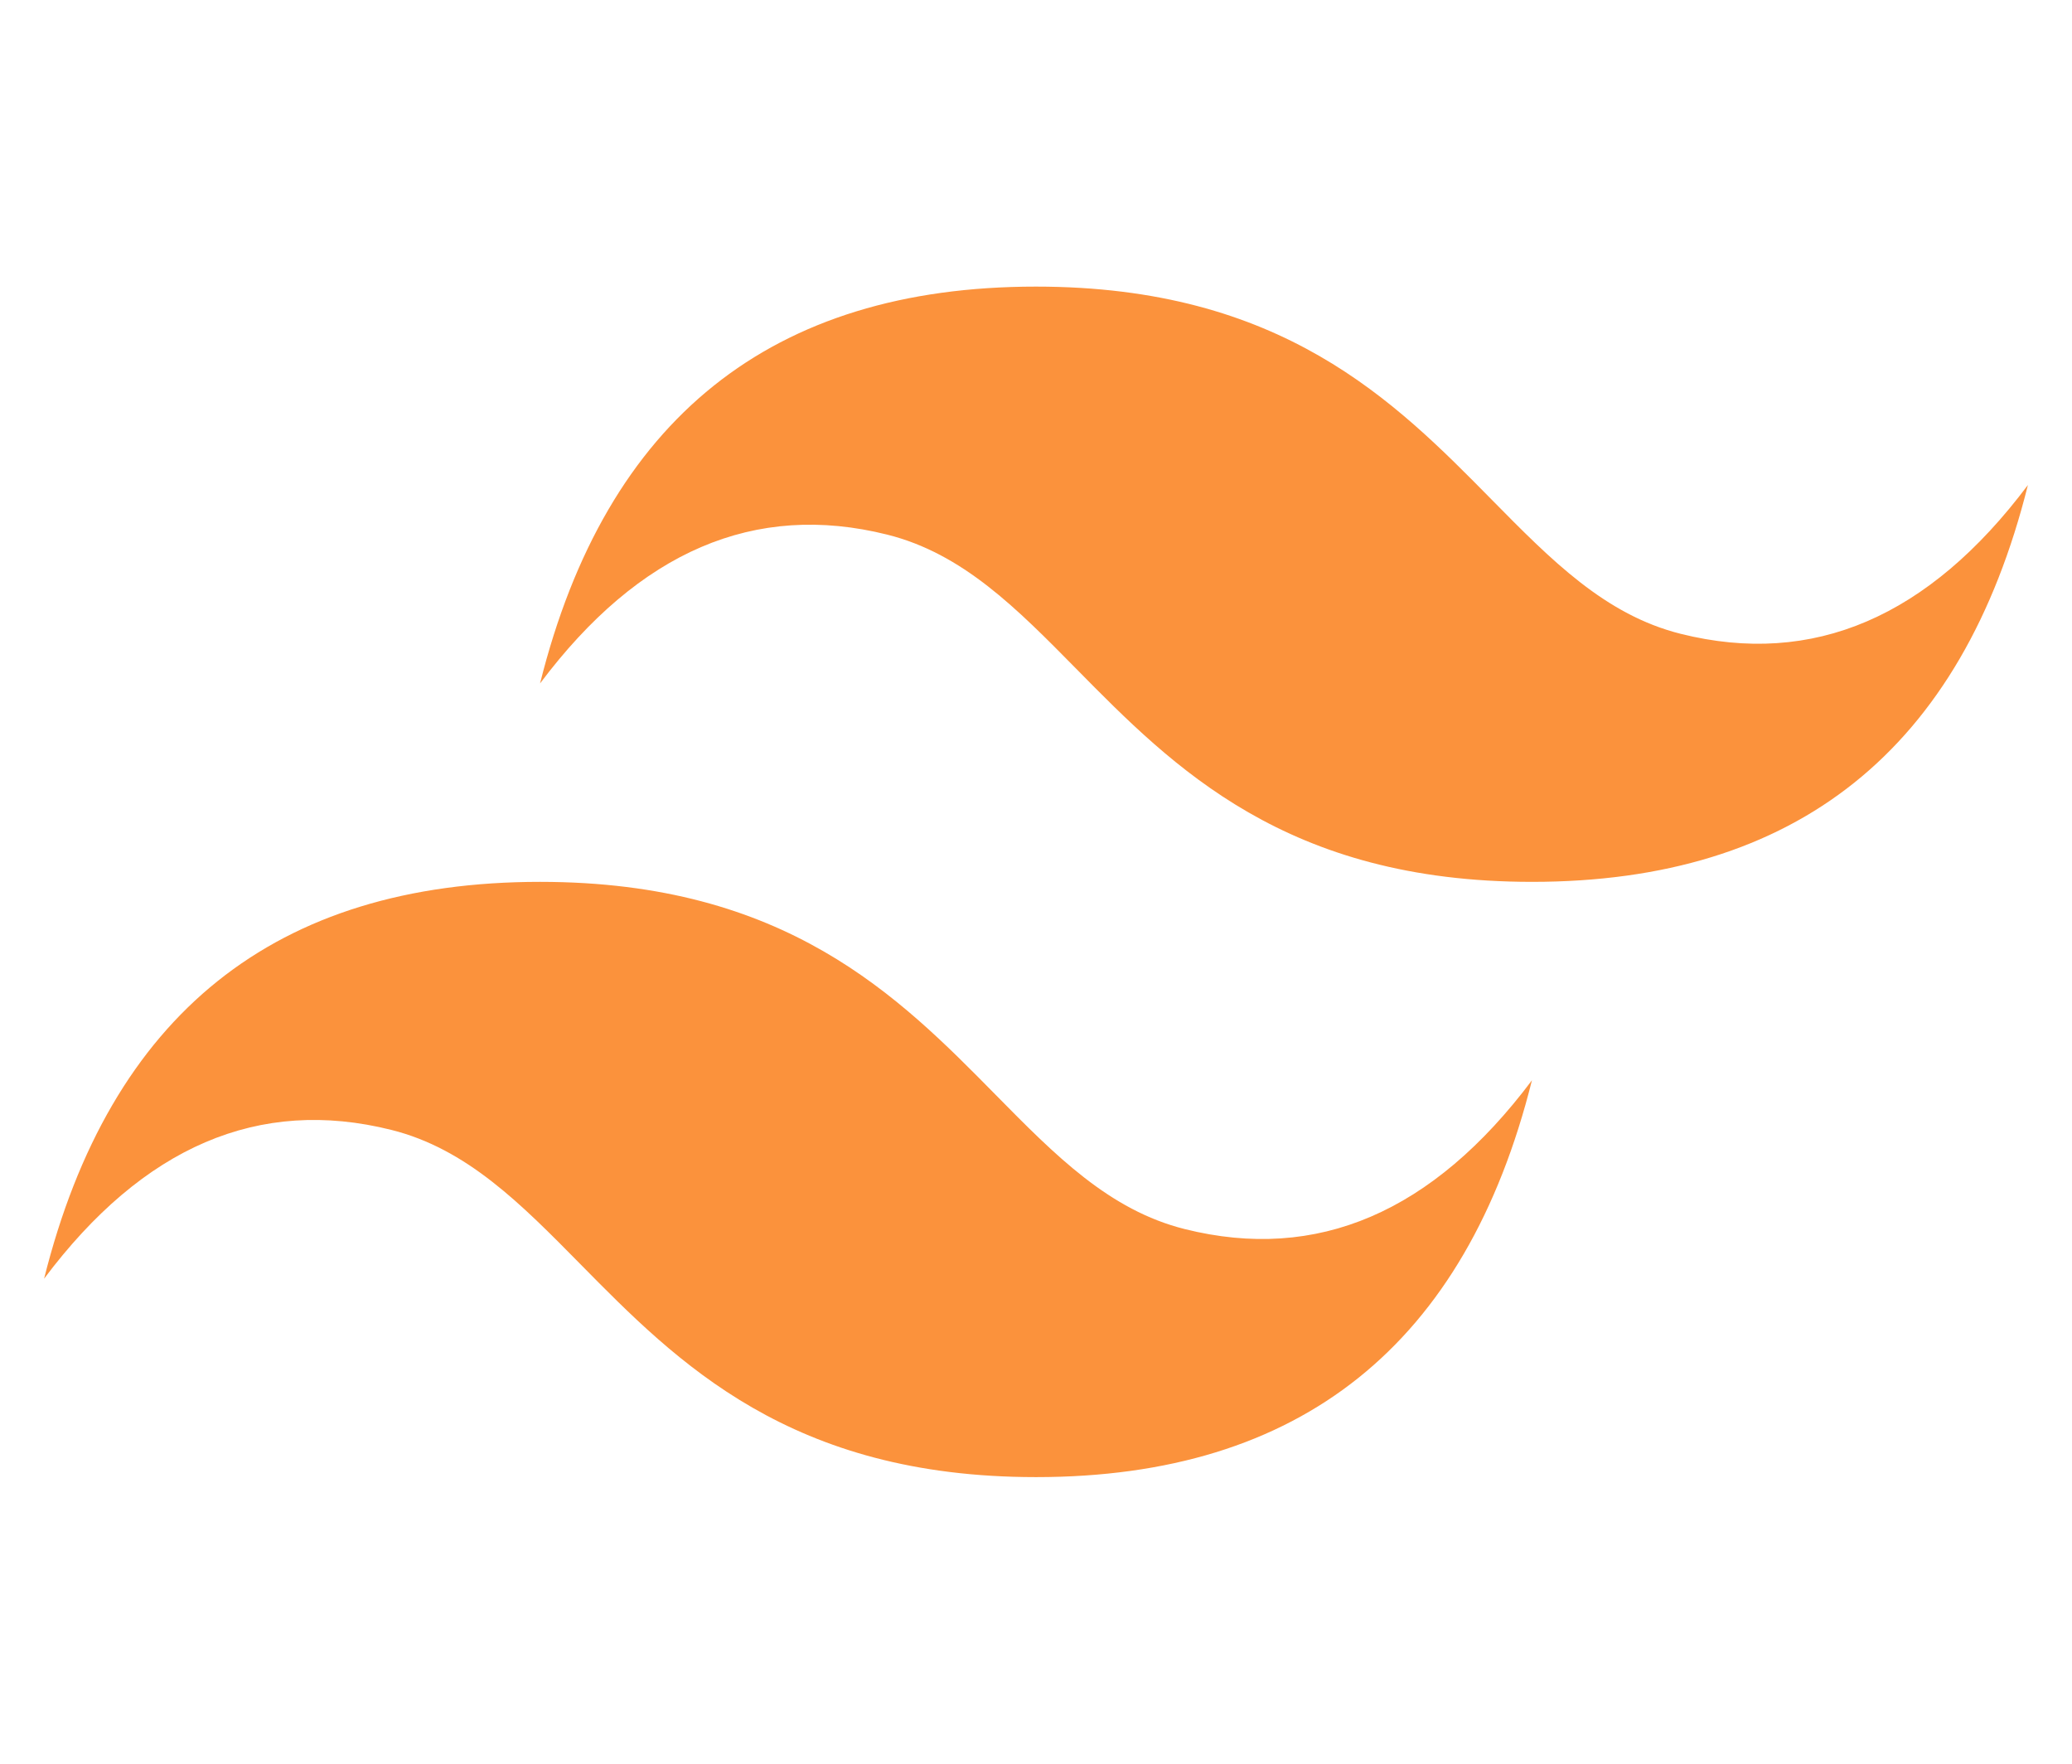
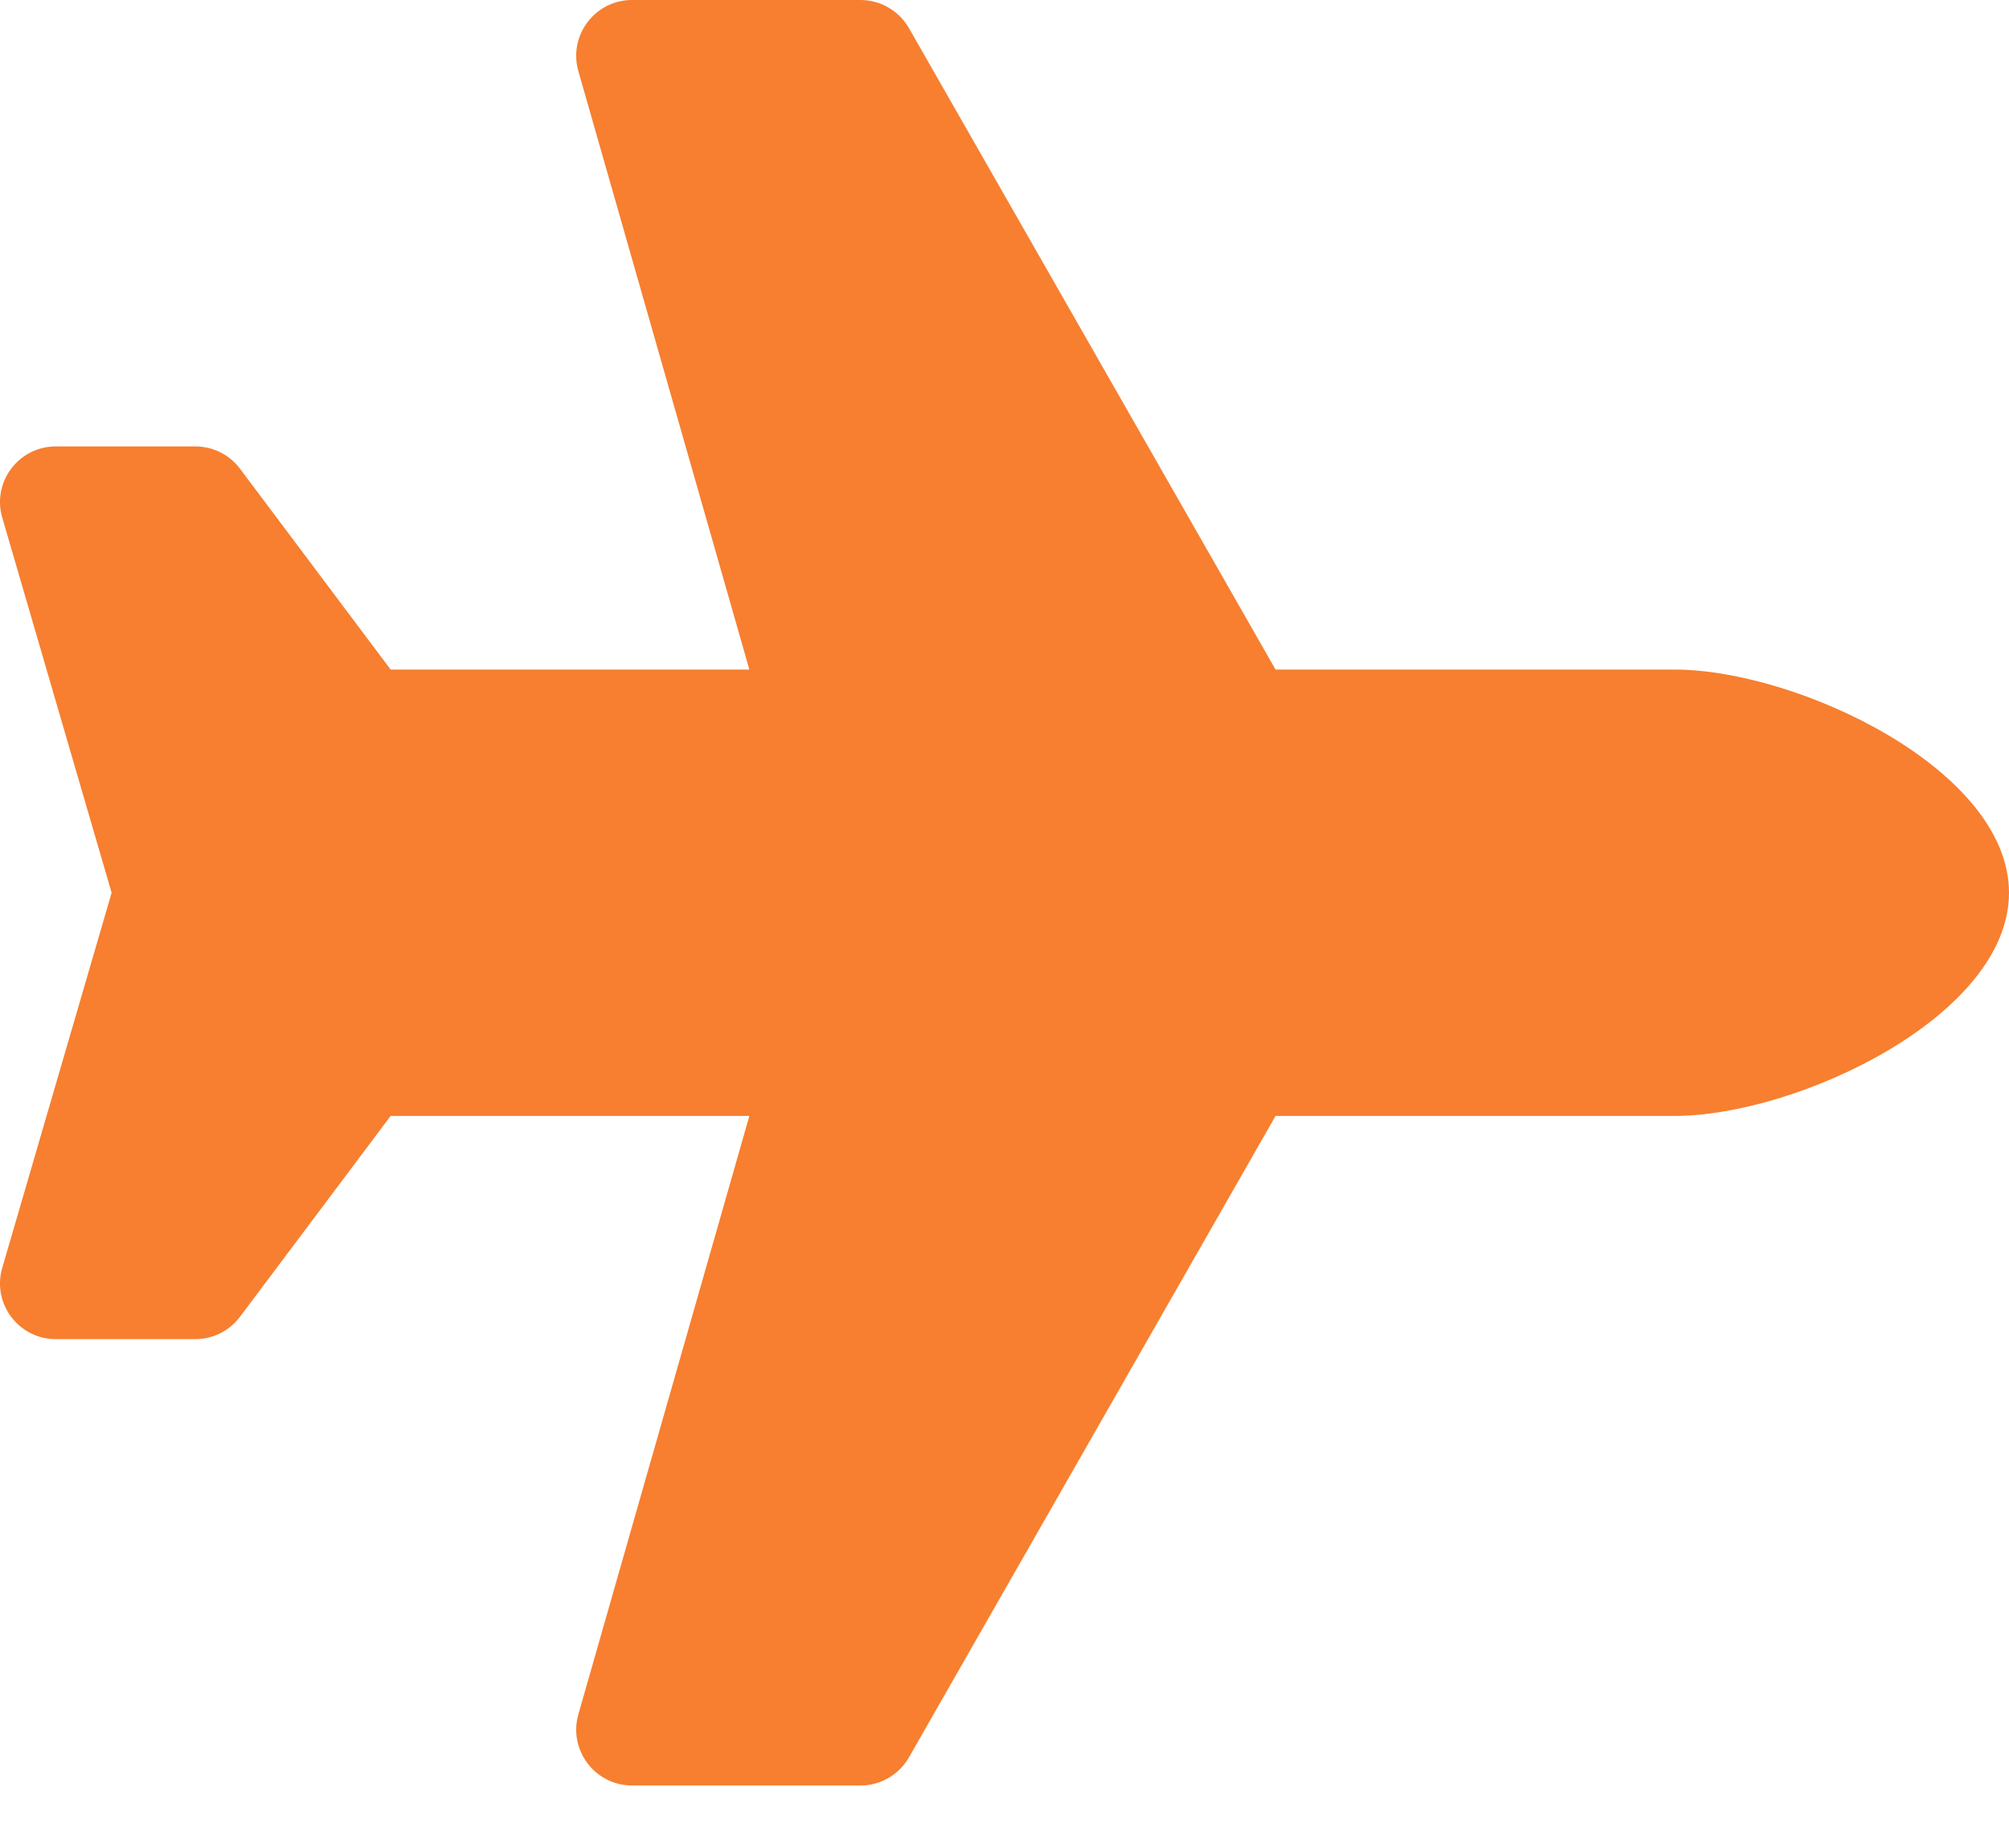
- <svg xmlns="http://www.w3.org/2000/svg" className="h-8" viewBox="0 0 47 40" fill="none">
-   <path fill="#FB923C" d="M23.5 6.5C17.5 6.5 13.75 9.5 12.25 15.5C14.5 12.5 17.125 11.375 20.125 12.125C21.837 12.553 23.06 13.795 24.414 15.169C26.62 17.408 29.173 20 34.75 20C40.75 20 44.5 17 46 11C43.75 14 41.125 15.125 38.125 14.375C36.413 13.947 35.19 12.705 33.836 11.331C31.63 9.092 29.077 6.5 23.5 6.5ZM12.25 20C6.25 20 2.5 23 1 29C3.25 26 5.875 24.875 8.875 25.625C10.587 26.053 11.81 27.295 13.164 28.669C15.37 30.908 17.923 33.5 23.5 33.5C29.5 33.5 33.25 30.5 34.75 24.5C32.5 27.5 29.875 28.625 26.875 27.875C25.163 27.447 23.94 26.205 22.586 24.831C20.38 22.592 17.827 20 12.25 20Z" />
-   <defs>
-     <linearGradient id="%%GRADIENT_ID%%" x1="33.999" x2="1" y1="16.181" y2="16.181" gradientUnits="userSpaceOnUse">
-       <stop stop-color="%%GRADIENT_TO%%" />
-       <stop offset="1" stop-color="%%GRADIENT_FROM%%" />
-     </linearGradient>
-   </defs>
+ <svg xmlns="http://www.w3.org/2000/svg" width="25" height="23" viewBox="0 0 25 23" fill="none">
+   <path d="M20.833 8.333H15.873L11.311 0.35C11.25 0.244 11.162 0.155 11.056 0.094C10.95 0.032 10.83 -7.67912e-06 10.708 1.36733e-09L7.865 1.36733e-09C7.404 1.36733e-09 7.071 0.441 7.197 0.885L9.325 8.333H4.861L2.986 5.833C2.855 5.658 2.649 5.556 2.43 5.556H0.695C0.243 5.556 -0.089 5.98 0.021 6.418L1.389 11.111L0.021 15.804C-0.089 16.242 0.243 16.667 0.695 16.667H2.43C2.649 16.667 2.855 16.564 2.986 16.389L4.861 13.889H9.325L7.197 21.337C7.071 21.78 7.404 22.222 7.865 22.222H10.708C10.957 22.222 11.187 22.088 11.311 21.872L15.873 13.889H20.833C22.367 13.889 25 12.645 25 11.111C25 9.577 22.367 8.333 20.833 8.333Z" fill="#F77F2F" />
</svg>
